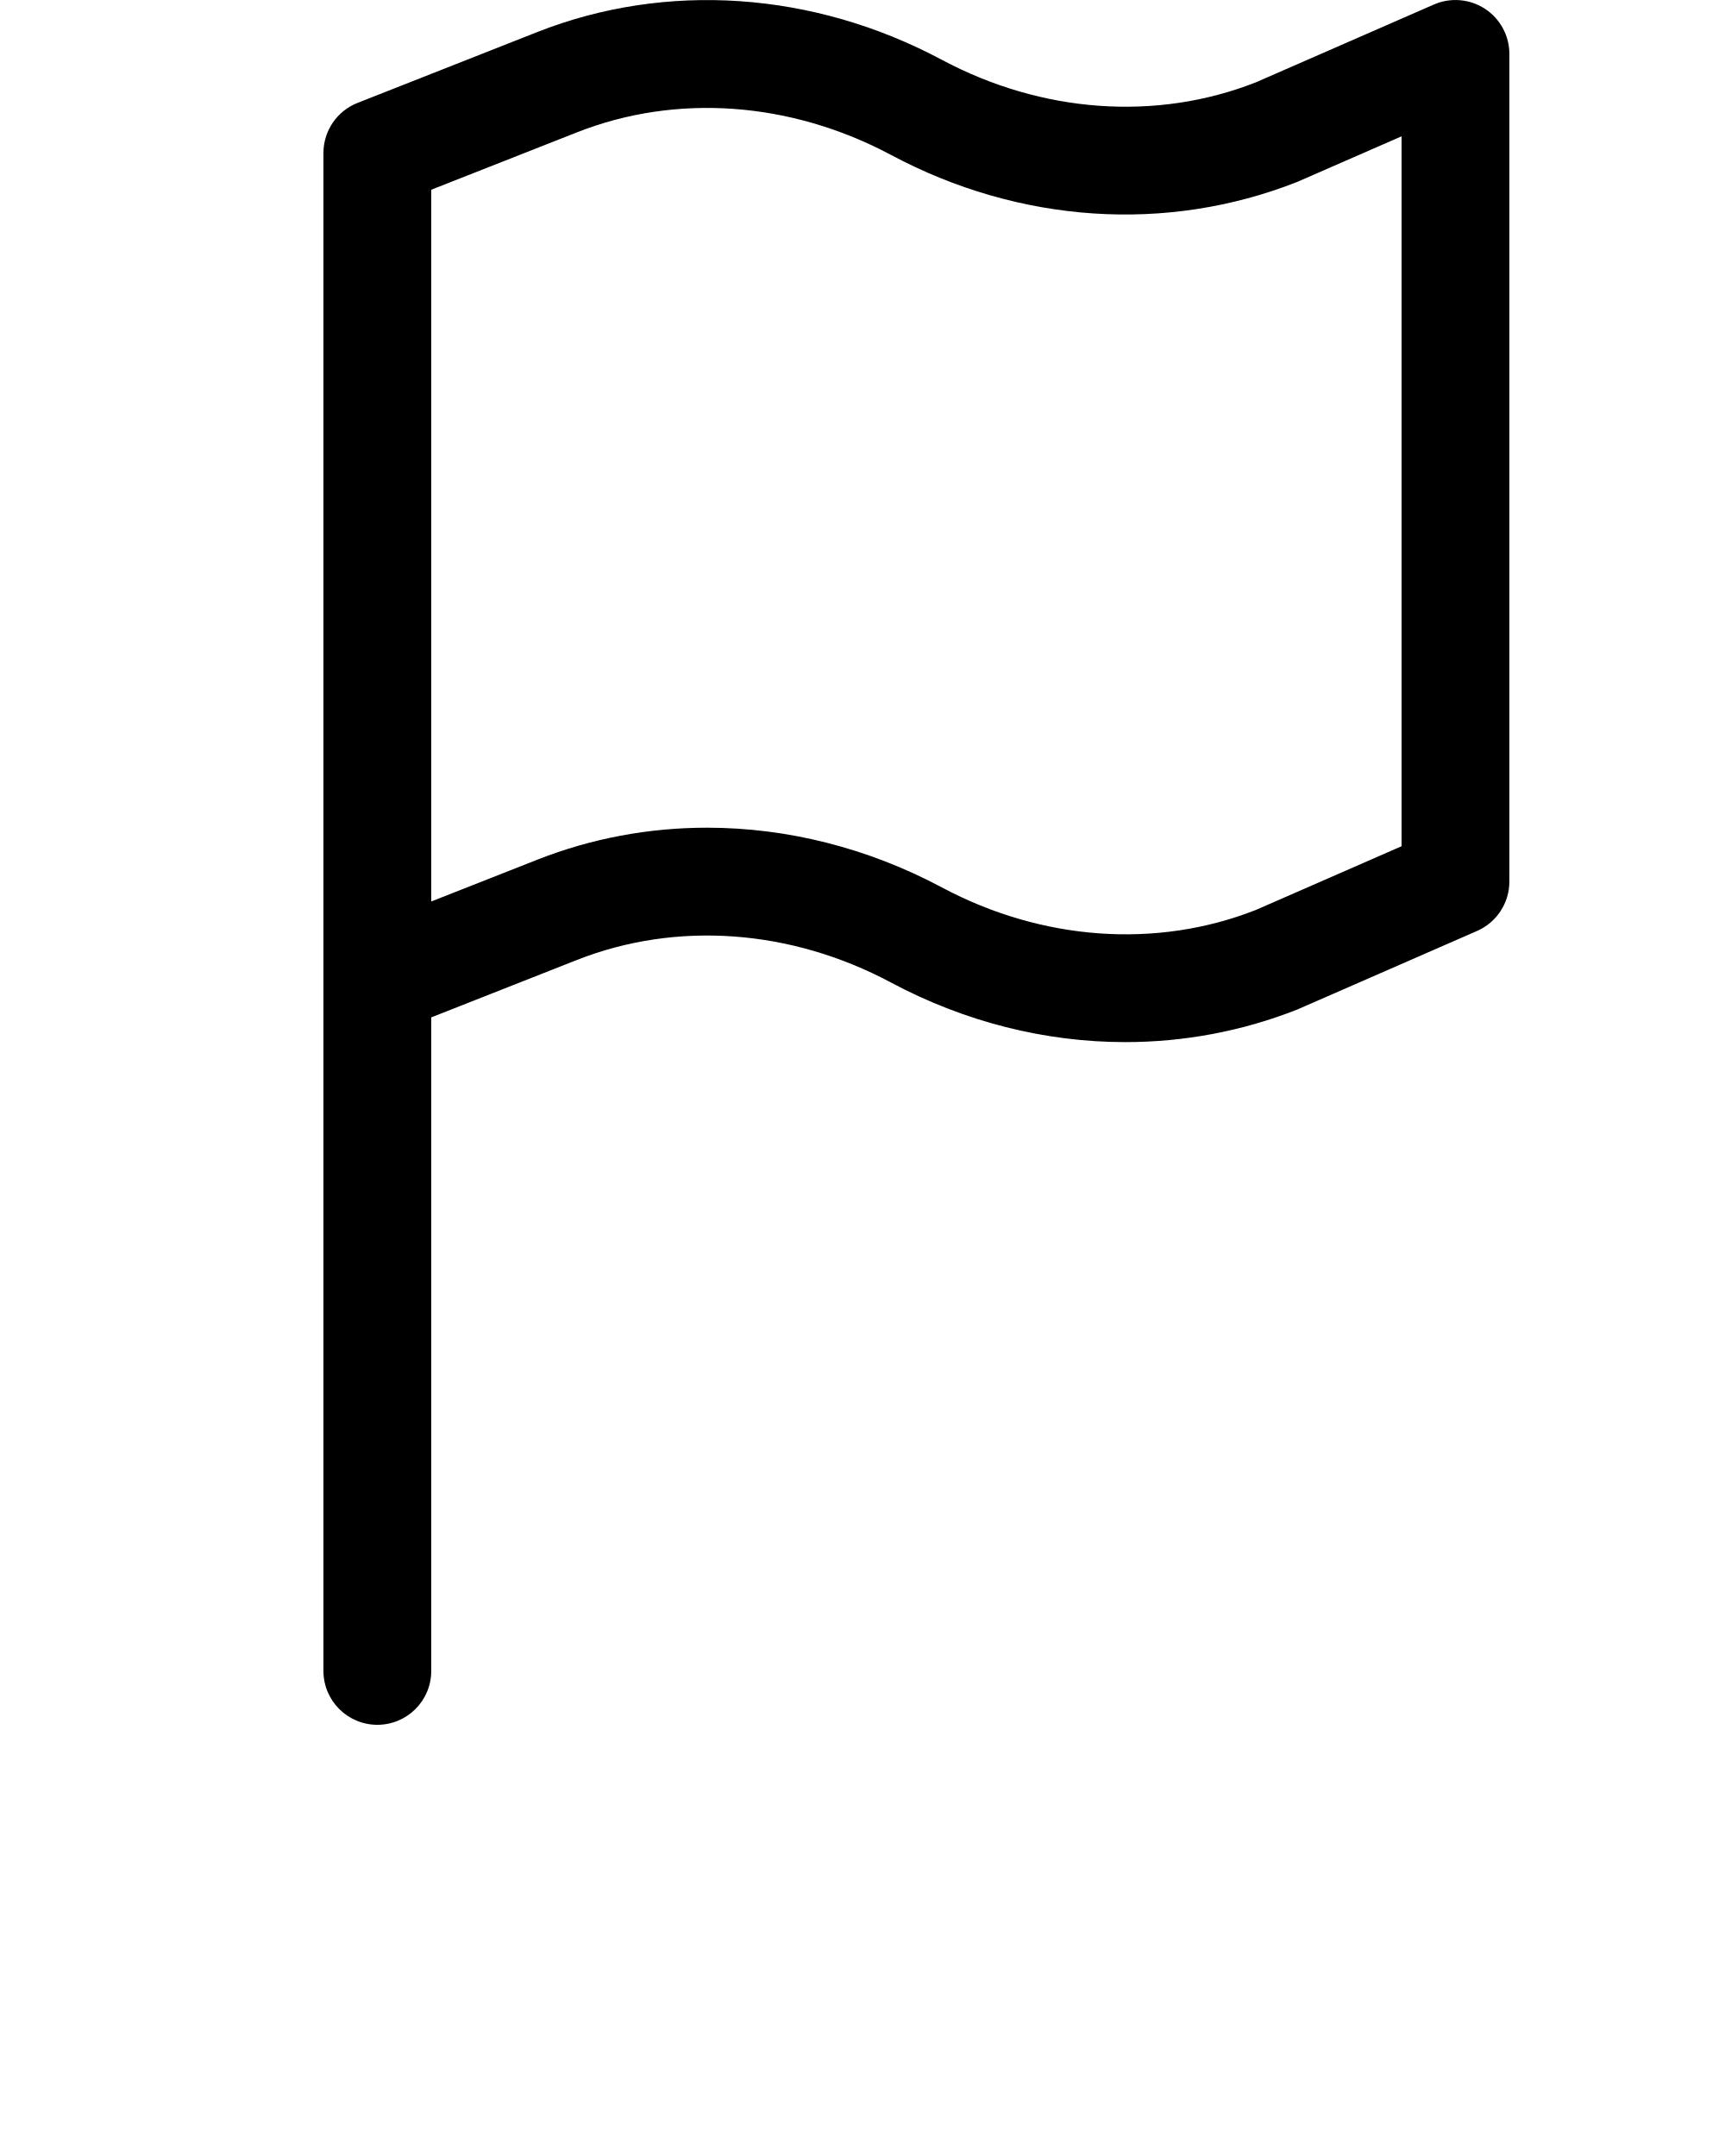
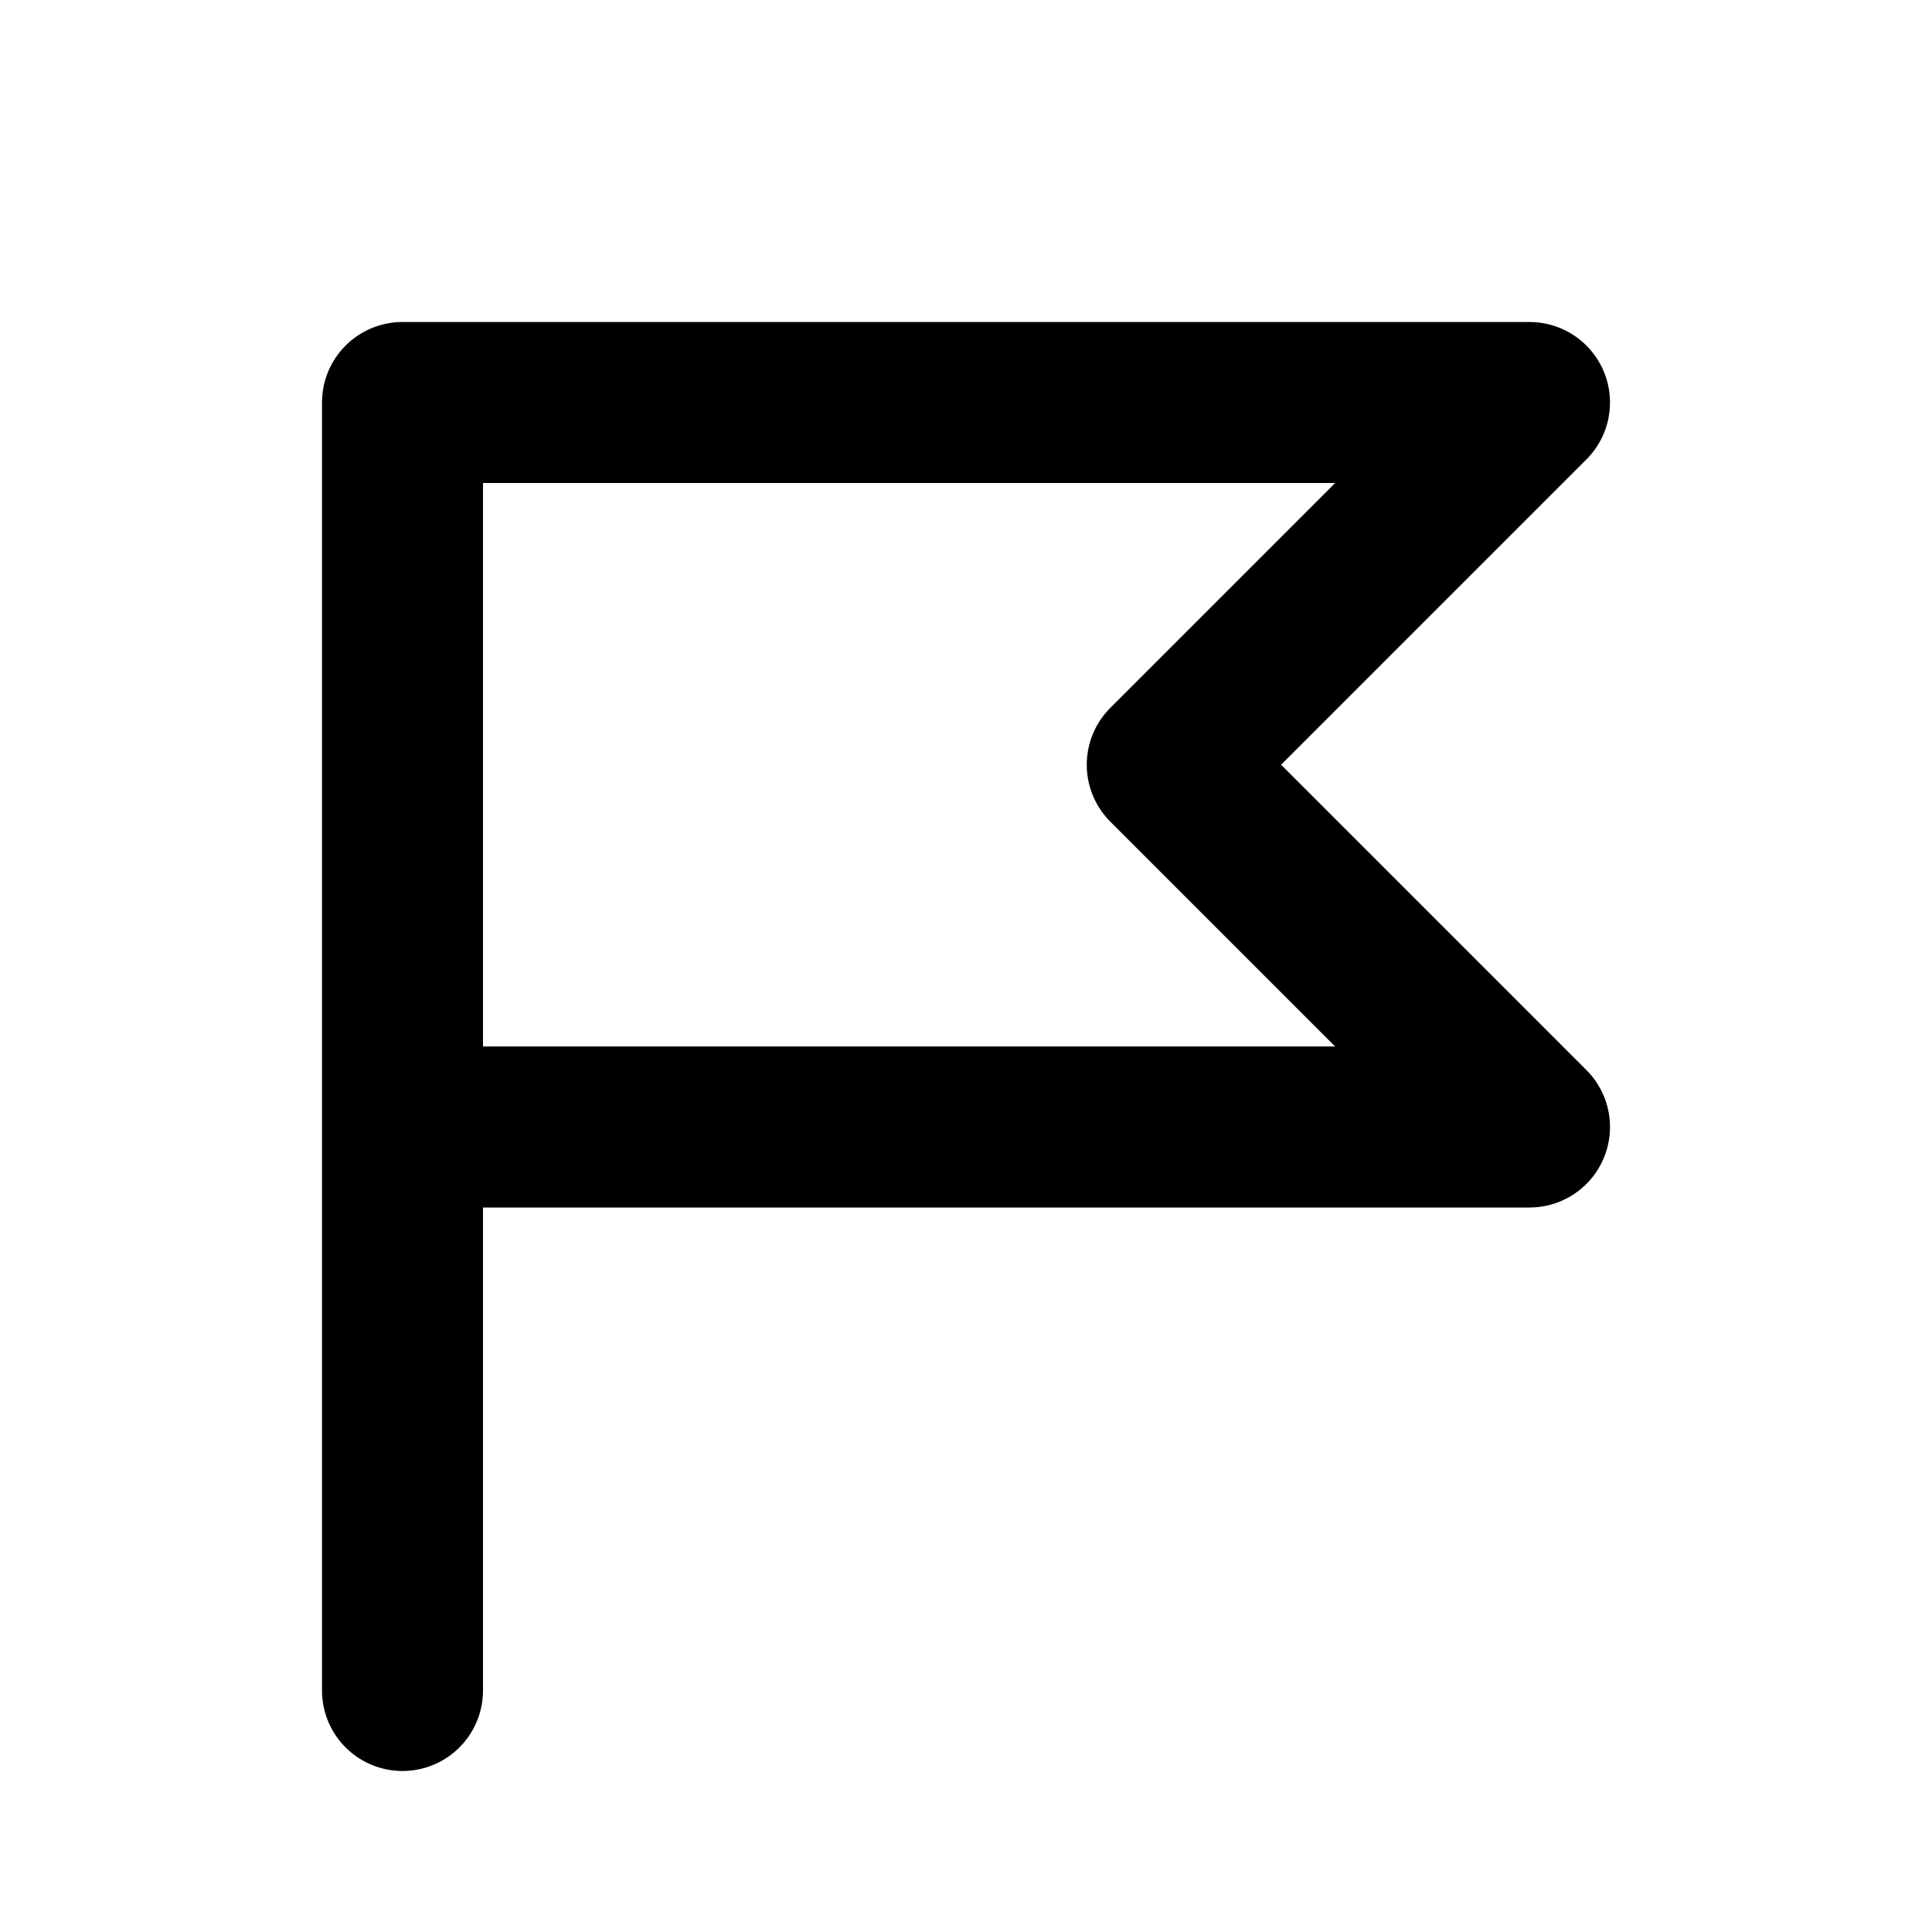
- <svg xmlns="http://www.w3.org/2000/svg" version="1.1" x="0px" y="0px" viewBox="0 0 32 40" style="enable-background:new 0 0 32 32;" xml:space="preserve">
-   <g>
-     <path d="M20.874,19.334c-1.482,0-2.974-0.373-4.345-1.105c-1.86-0.994-3.984-1.146-5.829-0.418l-3.333,1.314   c-0.306,0.119-0.656,0.083-0.929-0.104C6.164,18.835,6,18.525,6,18.194V2.839c0-0.411,0.251-0.78,0.633-0.93l3.333-1.314   c2.39-0.943,5.126-0.757,7.504,0.514c0,0,0,0,0.001,0c1.858,0.993,3.983,1.144,5.828,0.418l3.3-1.443   c0.309-0.135,0.665-0.105,0.948,0.079C27.83,0.348,28,0.663,28,1v15.355c0,0.397-0.235,0.757-0.6,0.917l-3.333,1.457   C23.042,19.134,21.96,19.334,20.874,19.334z M13.116,15.356c1.481,0,2.979,0.373,4.356,1.108c1.857,0.991,3.983,1.144,5.828,0.417   l2.7-1.181V2.529l-1.933,0.845c-2.425,0.958-5.161,0.771-7.539-0.5c-1.86-0.992-3.984-1.146-5.829-0.417L8,3.52v13.205l1.967-0.775   C10.973,15.553,12.04,15.356,13.116,15.356z" />
-     <path d="M7,32c-0.552,0-1-0.447-1-1V18c0-0.553,0.448-1,1-1s1,0.447,1,1v13C8,31.553,7.552,32,7,32z" />
-   </g>
+ <svg xmlns="http://www.w3.org/2000/svg" width="24" height="24" viewBox="0 0 24 24" fill="none" stroke="currentColor" stroke-width="2" stroke-linecap="round" stroke-linejoin="round" class="icon icon-tabler icons-tabler-outline icon-tabler-flag-3">
+   <path stroke="none" d="M0 0h24v24H0z" fill="none" />
+   <path d="M5 14h14l-4.5 -4.5l4.5 -4.5h-14v16" />
</svg>
